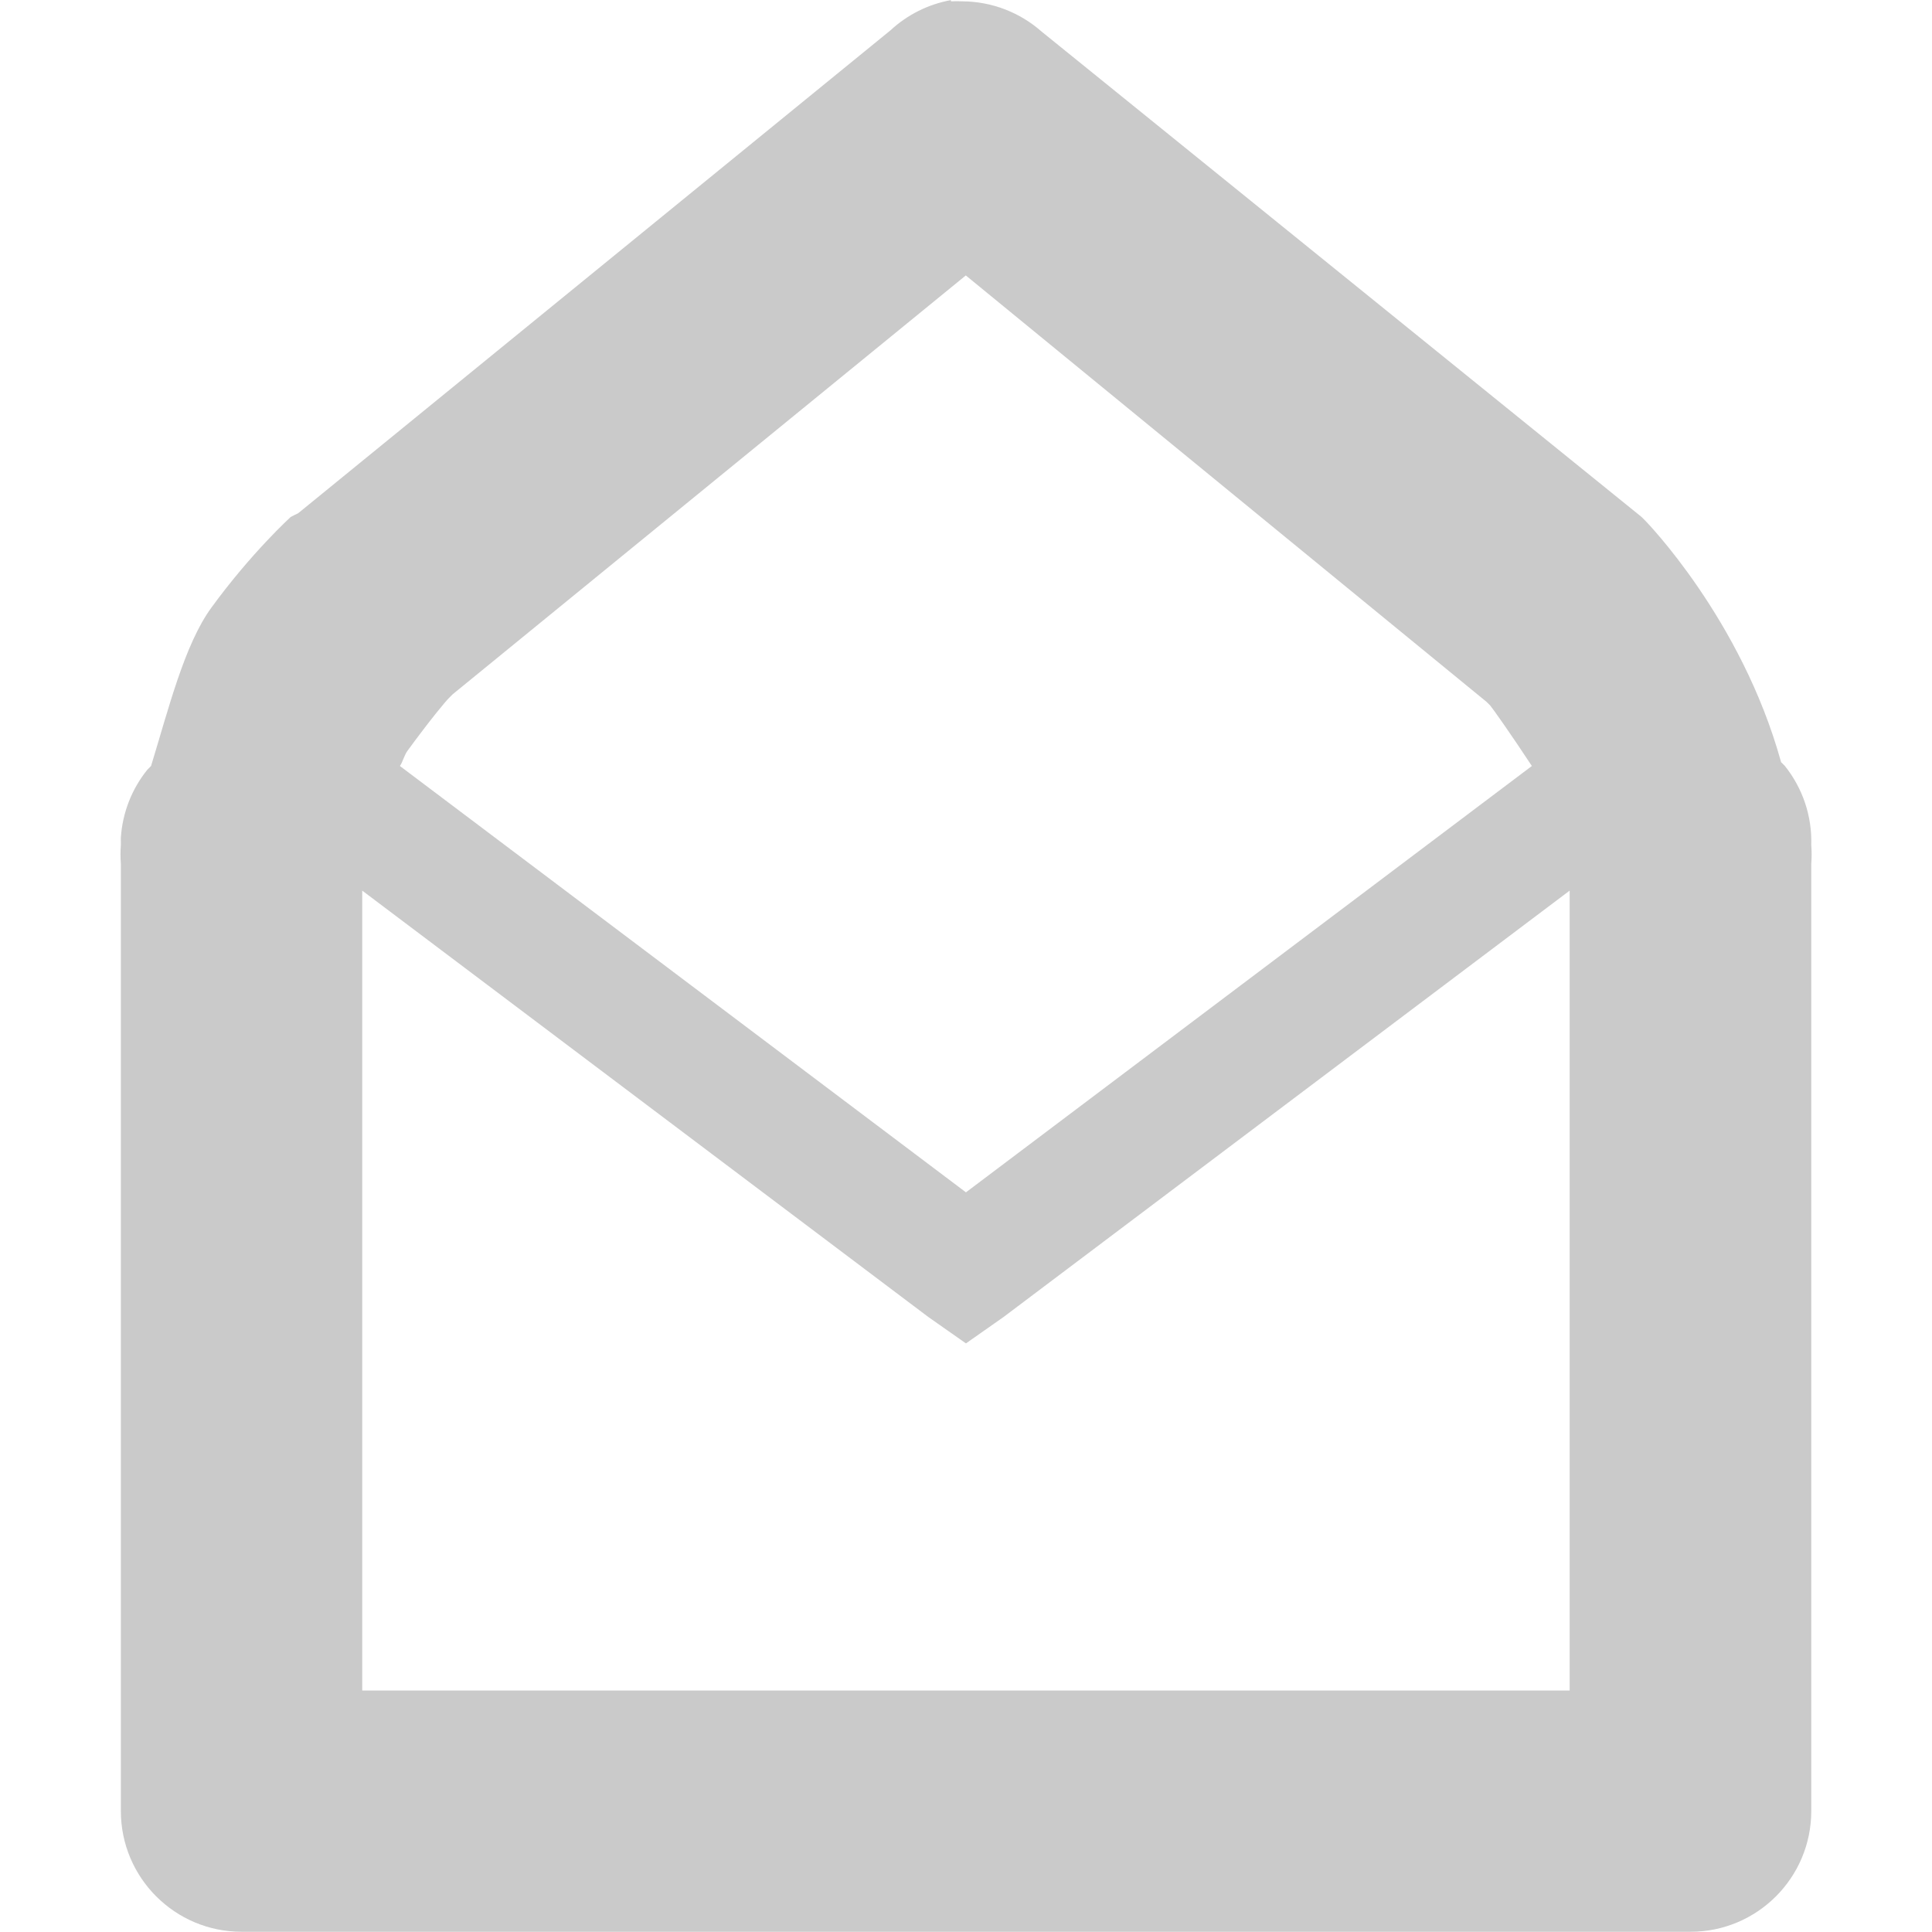
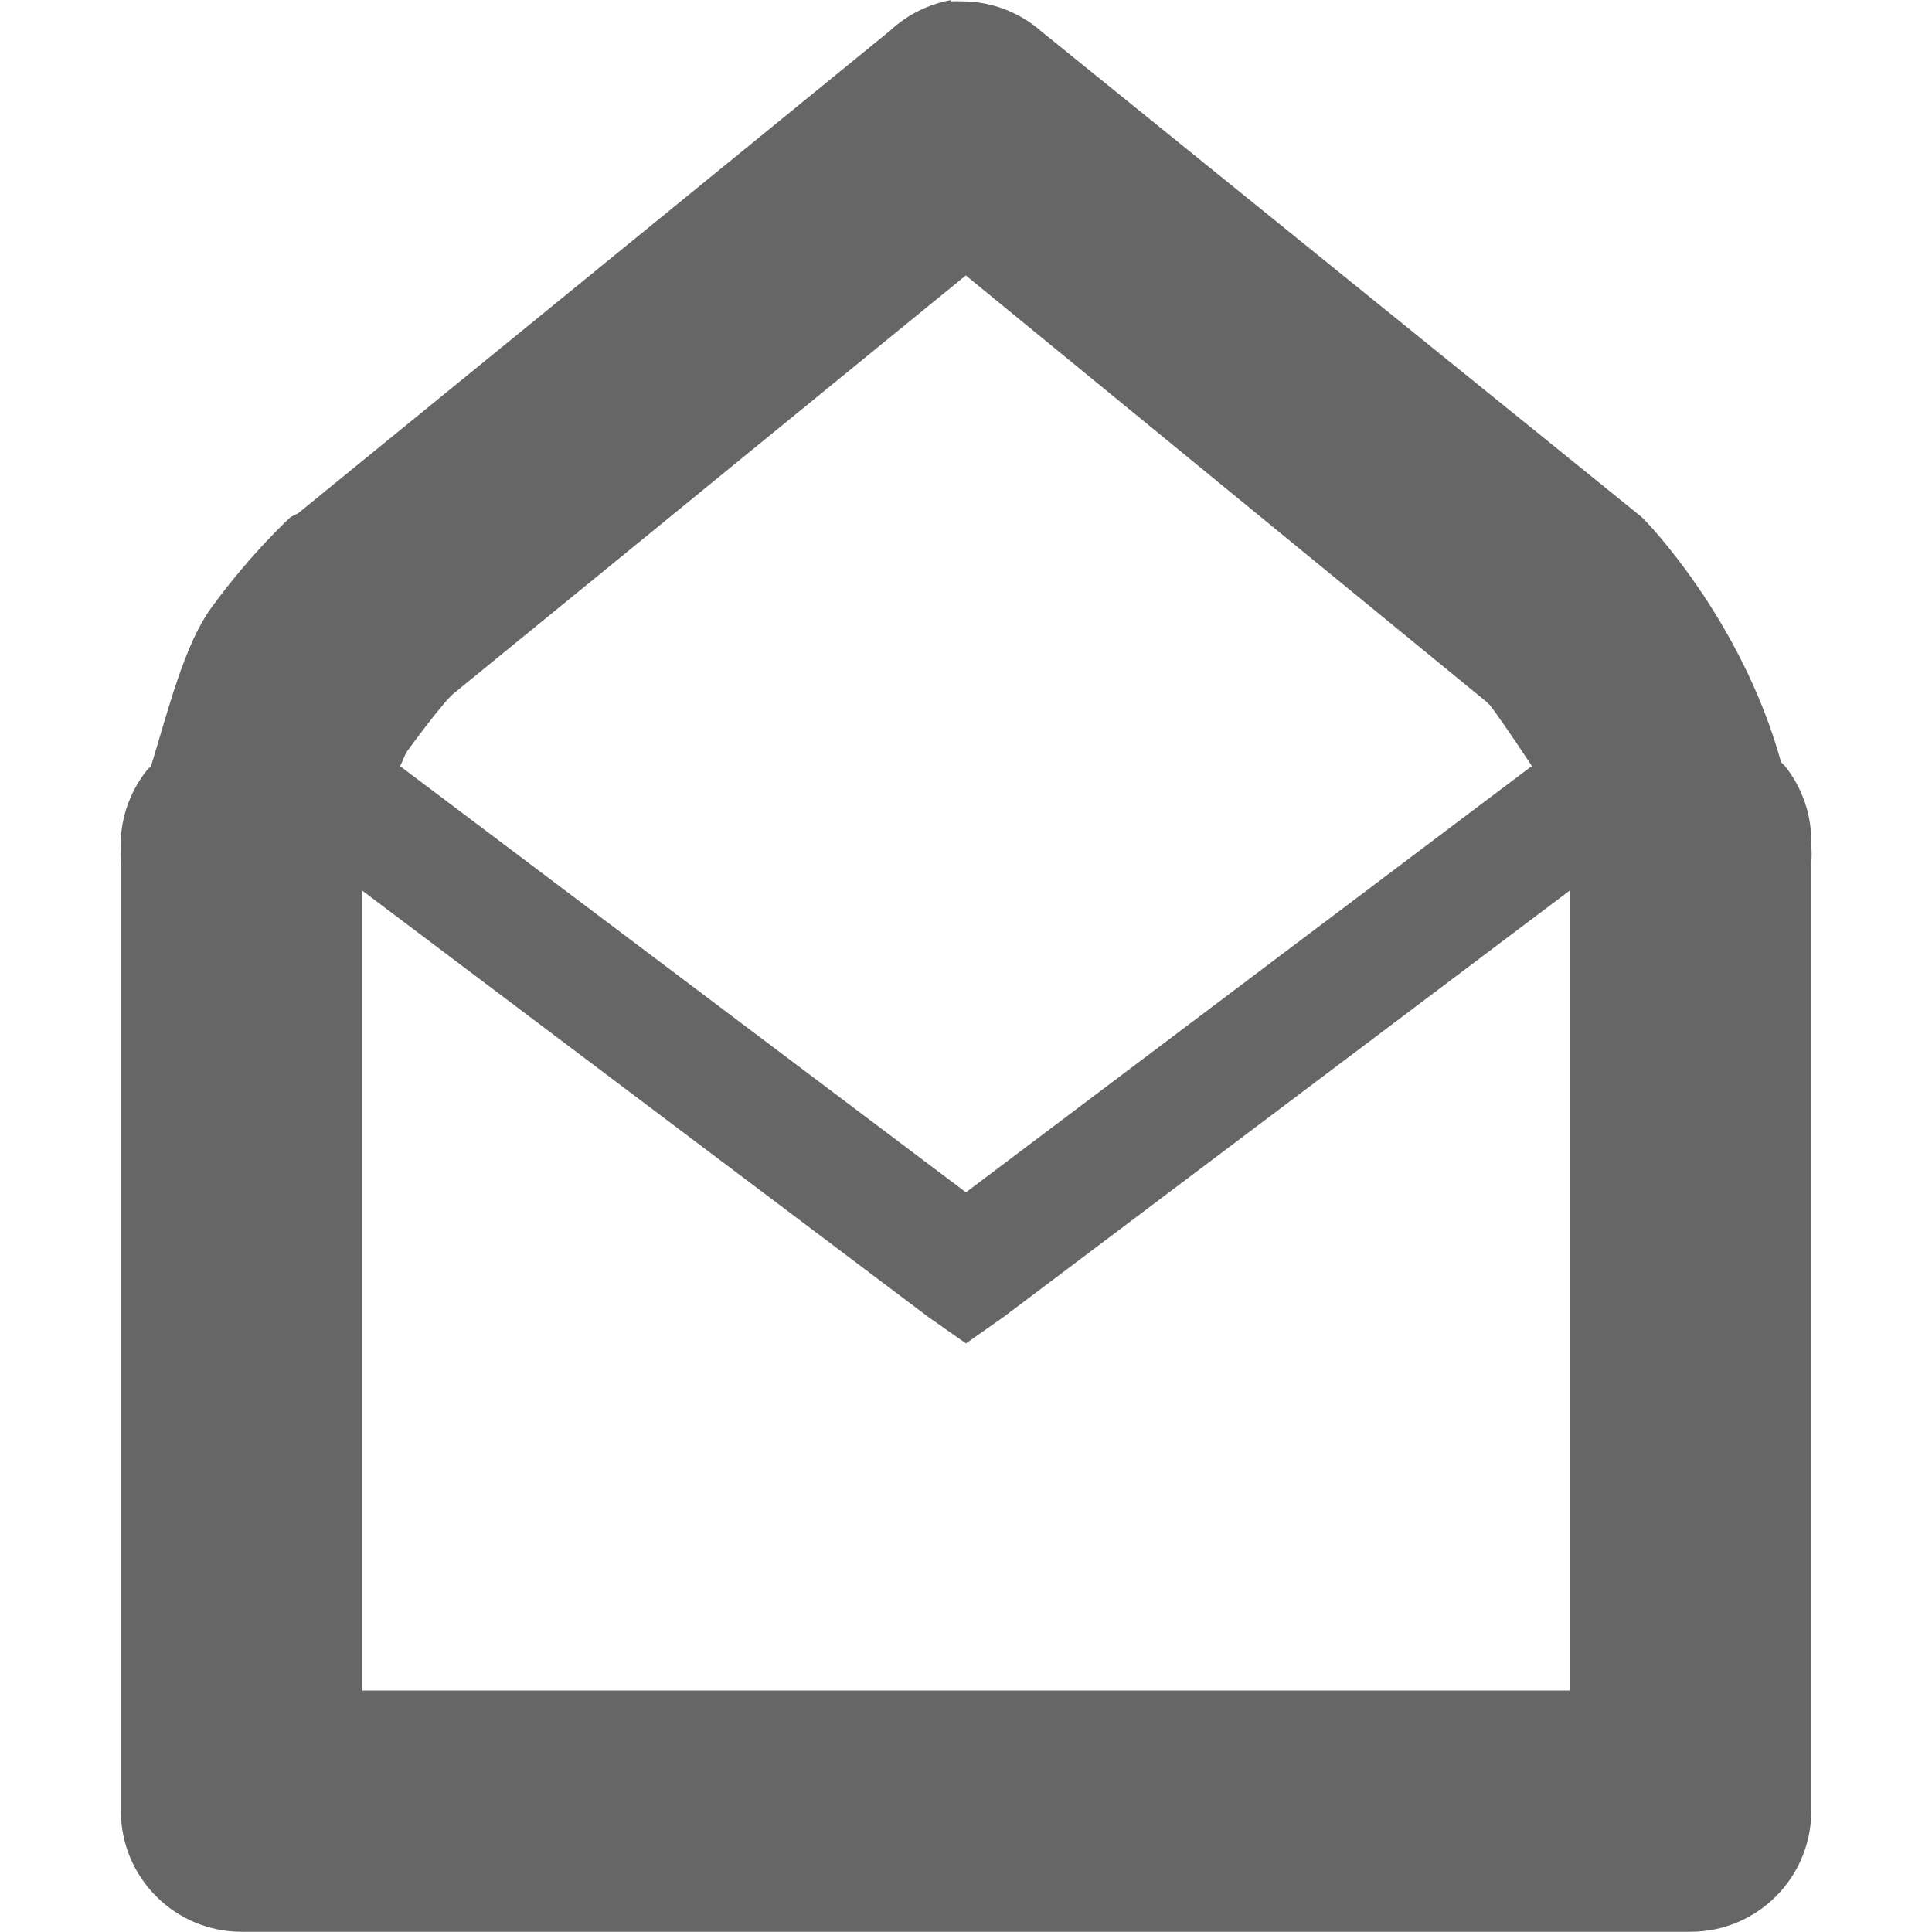
<svg xmlns="http://www.w3.org/2000/svg" height="16.001" width="16">
  <g transform="translate(-60.99995,-296.9989)">
-     <path opacity="0.35" style="baseline-shift:baseline;block-progression:tb;color:#000000;direction:ltr;text-indent:0;text-align:start;enable-background:accumulate;text-transform:none;" fill="#666" d="m68.875,297a1,1,0,0,0,-0.5,0.25l-4.906,4a1,1,0,0,0,-0.062,0.031s-0.326,0.297-0.656,0.75c-0.223,0.306-0.353,0.832-0.5,1.312a1,1,0,0,0,-0.031,0.031,1,1,0,0,0,-0.219,0.562c-0.001,0.012,0,0.019,0,0.031a1,1,0,0,0,0,0.031,1,1,0,0,0,0,0.156v7.844a1,1,0,0,0,1,1h12a1,1,0,0,0,1,-1v-7.844a1,1,0,0,0,0,-0.156,1,1,0,0,0,-0.219,-0.656,1,1,0,0,0,-0.031,-0.031c-0.328-1.188-1.125-2-1.125-2a1,1,0,0,0,-0.031,-0.031l-4.969-4.02a1,1,0,0,0,-0.656,-0.25,1,1,0,0,0,-0.094,0zm0.125,2.281,4.312,3.531,0.031,0.031c0.021,0.025,0.18,0.25,0.344,0.5l-4.687,3.531-4.688-3.531c0.026-0.039,0.035-0.087,0.062-0.125,0.191-0.261,0.319-0.414,0.344-0.438l0.031-0.031,4.25-3.469zm-5,5.094,4.688,3.531,0.312,0.219,0.312-0.219,4.688-3.531,0,6.625-10,0,0-6.625z" />
+     <path opacity="1" style="baseline-shift:baseline;block-progression:tb;color:#000000;direction:ltr;text-indent:0;text-align:start;enable-background:accumulate;text-transform:none;" fill="#666" d="m68.875,297a1,1,0,0,0,-0.5,0.25l-4.906,4a1,1,0,0,0,-0.062,0.031s-0.326,0.297-0.656,0.75c-0.223,0.306-0.353,0.832-0.5,1.312a1,1,0,0,0,-0.031,0.031,1,1,0,0,0,-0.219,0.562c-0.001,0.012,0,0.019,0,0.031a1,1,0,0,0,0,0.031,1,1,0,0,0,0,0.156v7.844a1,1,0,0,0,1,1h12a1,1,0,0,0,1,-1v-7.844a1,1,0,0,0,0,-0.156,1,1,0,0,0,-0.219,-0.656,1,1,0,0,0,-0.031,-0.031c-0.328-1.188-1.125-2-1.125-2a1,1,0,0,0,-0.031,-0.031l-4.969-4.02a1,1,0,0,0,-0.656,-0.25,1,1,0,0,0,-0.094,0zm0.125,2.281,4.312,3.531,0.031,0.031c0.021,0.025,0.18,0.25,0.344,0.5l-4.687,3.531-4.688-3.531c0.026-0.039,0.035-0.087,0.062-0.125,0.191-0.261,0.319-0.414,0.344-0.438l0.031-0.031,4.25-3.469zm-5,5.094,4.688,3.531,0.312,0.219,0.312-0.219,4.688-3.531,0,6.625-10,0,0-6.625z" />
  </g>
</svg>
